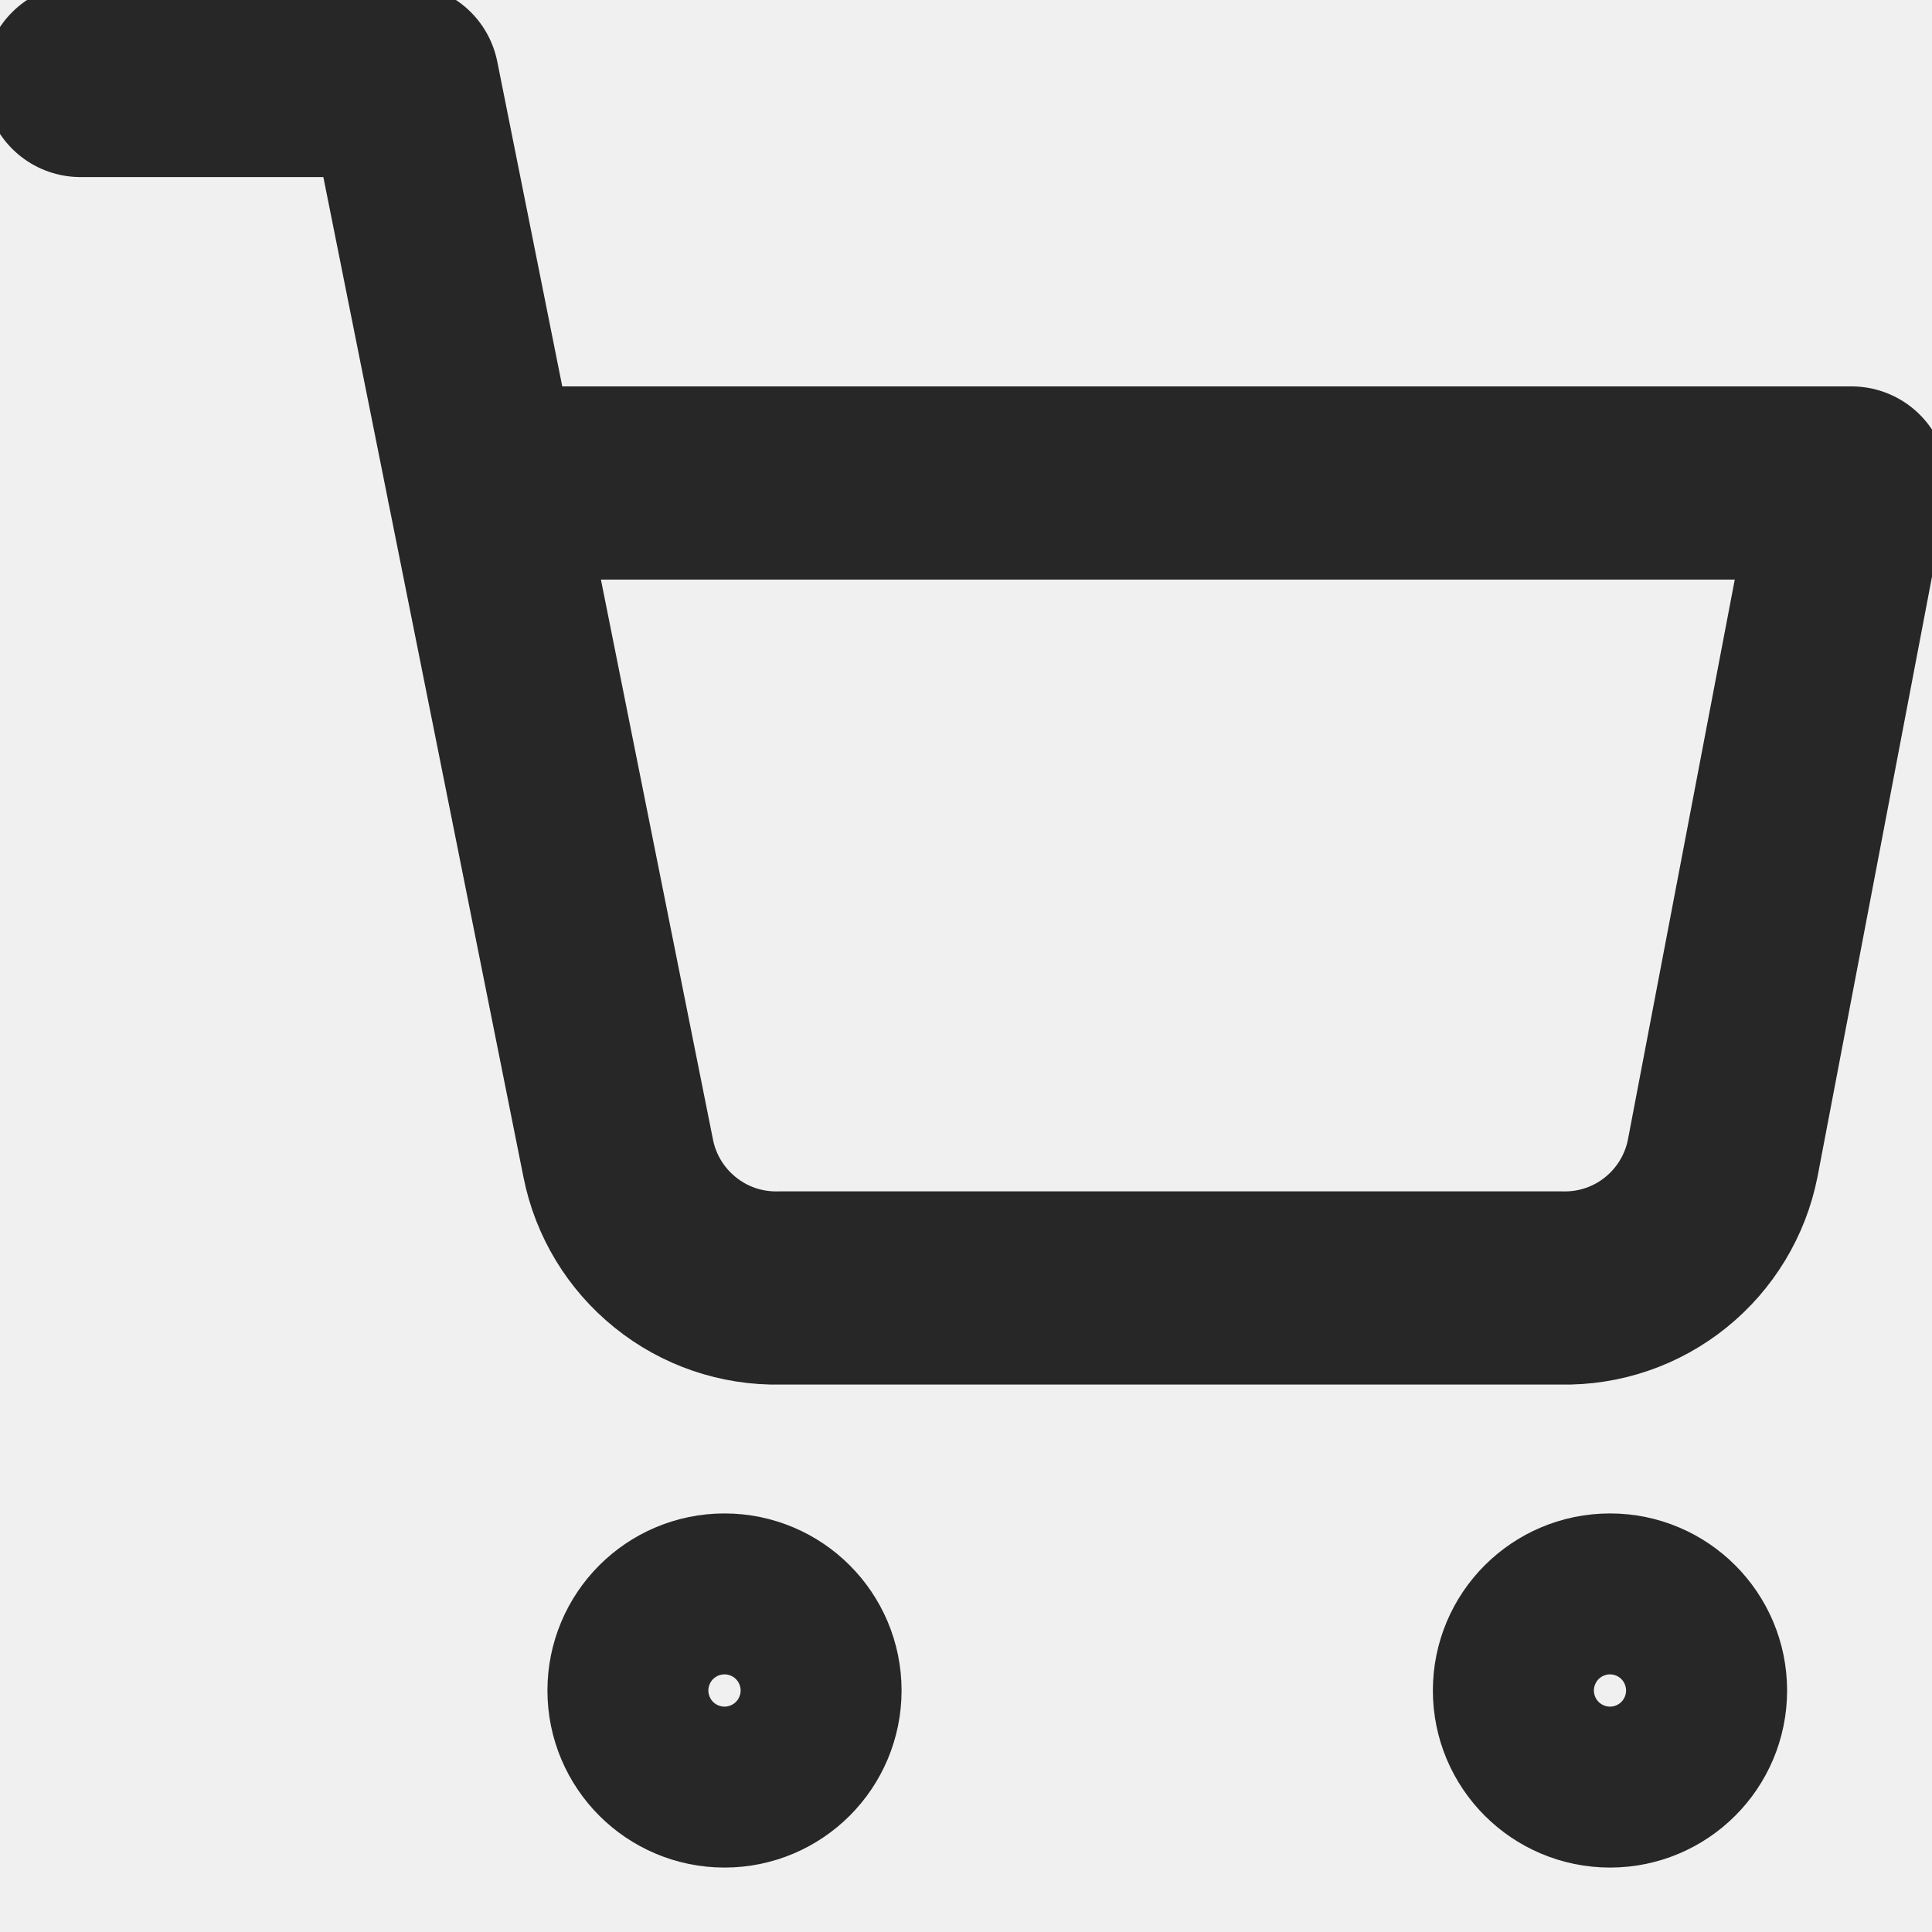
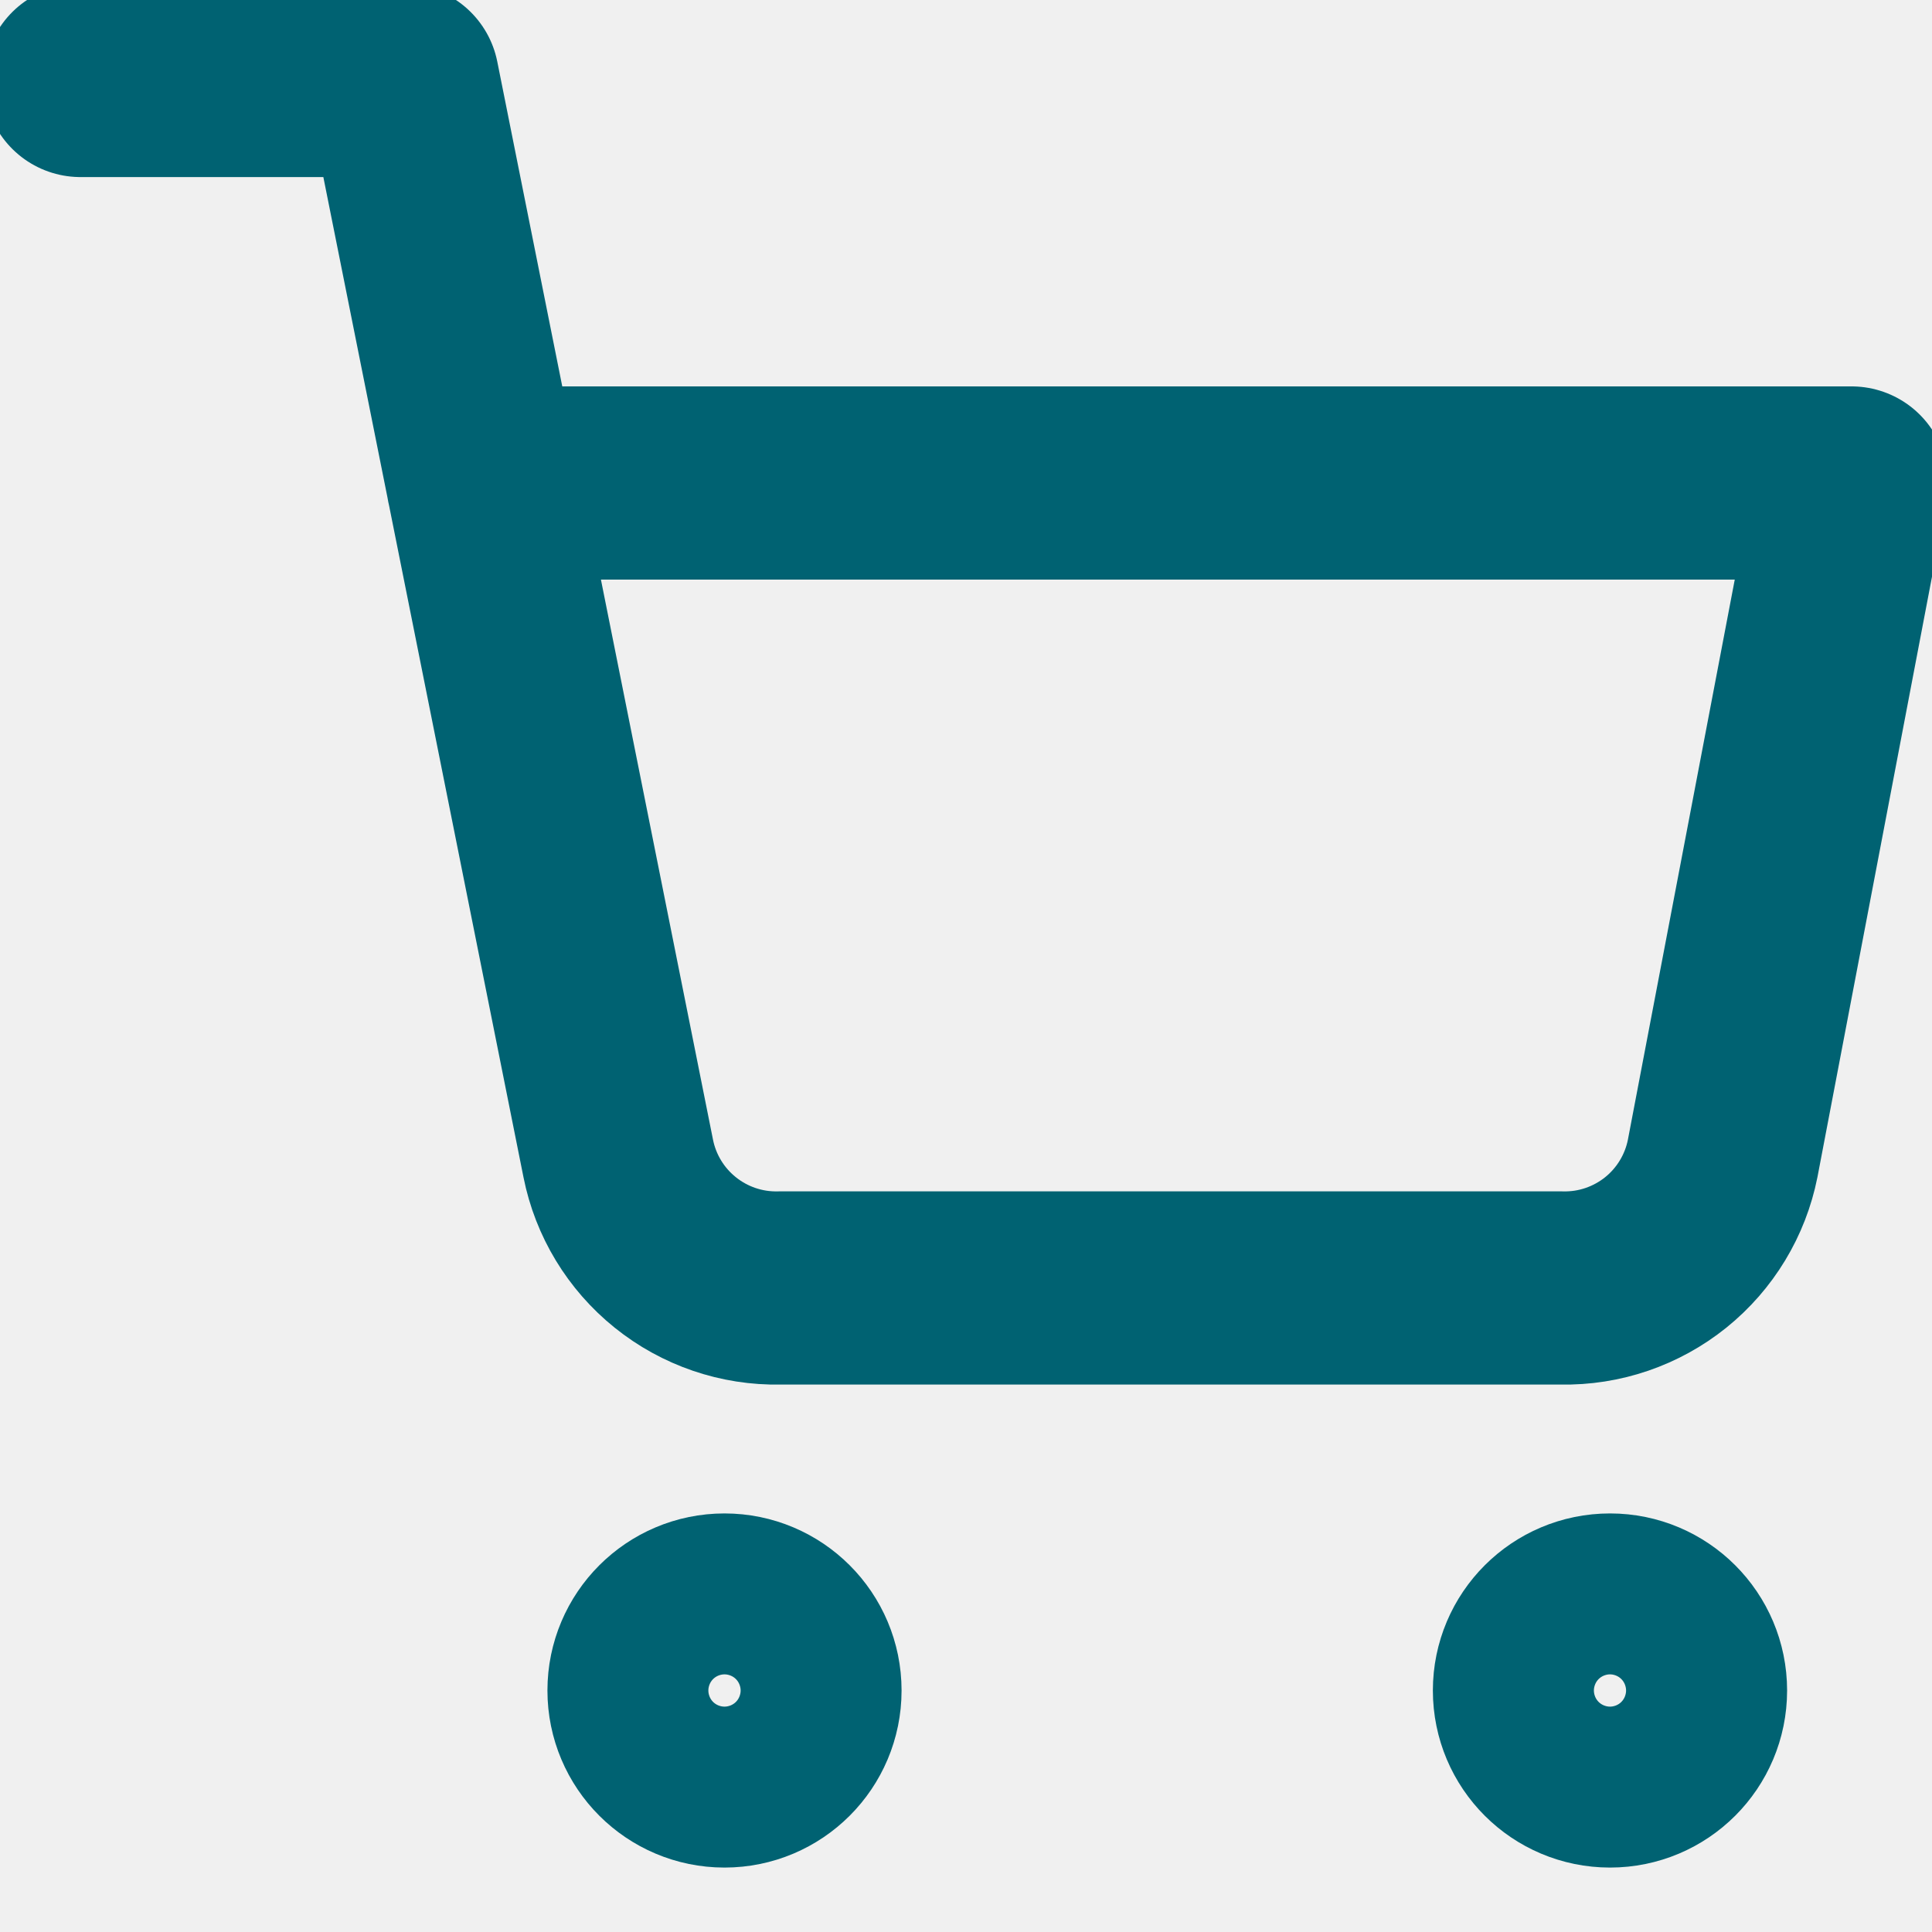
<svg xmlns="http://www.w3.org/2000/svg" width="20" height="20" viewBox="0 0 20 20" fill="none">
-   <g clip-path="url(#clip0_656_82)">
-     <path d="M7.5 18.333C7.96 18.333 8.333 17.96 8.333 17.5C8.333 17.04 7.96 16.667 7.5 16.667C7.04 16.667 6.667 17.04 6.667 17.5C6.667 17.96 7.04 18.333 7.5 18.333Z" stroke="#272727" stroke-width="2" stroke-linecap="round" stroke-linejoin="round" />
-     <path d="M16.667 18.333C17.127 18.333 17.5 17.96 17.5 17.5C17.5 17.04 17.127 16.667 16.667 16.667C16.206 16.667 15.833 17.04 15.833 17.5C15.833 17.96 16.206 18.333 16.667 18.333Z" stroke="#272727" stroke-width="2" stroke-linecap="round" stroke-linejoin="round" />
-     <path d="M0.833 0.833H4.167L6.4 11.992C6.476 12.375 6.685 12.72 6.99 12.965C7.294 13.211 7.676 13.341 8.067 13.333H16.167C16.558 13.341 16.939 13.211 17.244 12.965C17.548 12.72 17.757 12.375 17.833 11.992L19.167 5H5" stroke="#272727" stroke-width="2" stroke-linecap="round" stroke-linejoin="round" />
+   <g clip-path="url(#clip0_228_1340)">
+     <path d="M7.5 18.333C7.96 18.333 8.333 17.96 8.333 17.5C8.333 17.04 7.96 16.667 7.5 16.667C7.04 16.667 6.667 17.04 6.667 17.5C6.667 17.96 7.04 18.333 7.5 18.333Z" stroke="#006272" stroke-width="2" stroke-linecap="round" stroke-linejoin="round" />
+     <path d="M16.667 18.333C17.127 18.333 17.5 17.96 17.5 17.5C17.5 17.04 17.127 16.667 16.667 16.667C16.206 16.667 15.833 17.04 15.833 17.5C15.833 17.96 16.206 18.333 16.667 18.333Z" stroke="#006272" stroke-width="2" stroke-linecap="round" stroke-linejoin="round" />
+     <path d="M0.833 0.833H4.167L6.4 11.992C6.476 12.375 6.685 12.72 6.99 12.965C7.294 13.21 7.676 13.341 8.067 13.333H16.167C16.558 13.341 16.939 13.21 17.244 12.965C17.548 12.72 17.757 12.375 17.833 11.992L19.167 5H5" stroke="#006272" stroke-width="2" stroke-linecap="round" stroke-linejoin="round" />
  </g>
  <defs>
-     <clipPath id="clip0_656_82">
+     <clipPath id="clip0_228_1340">
      <rect width="20" height="20" fill="white" />
    </clipPath>
  </defs>
</svg>
